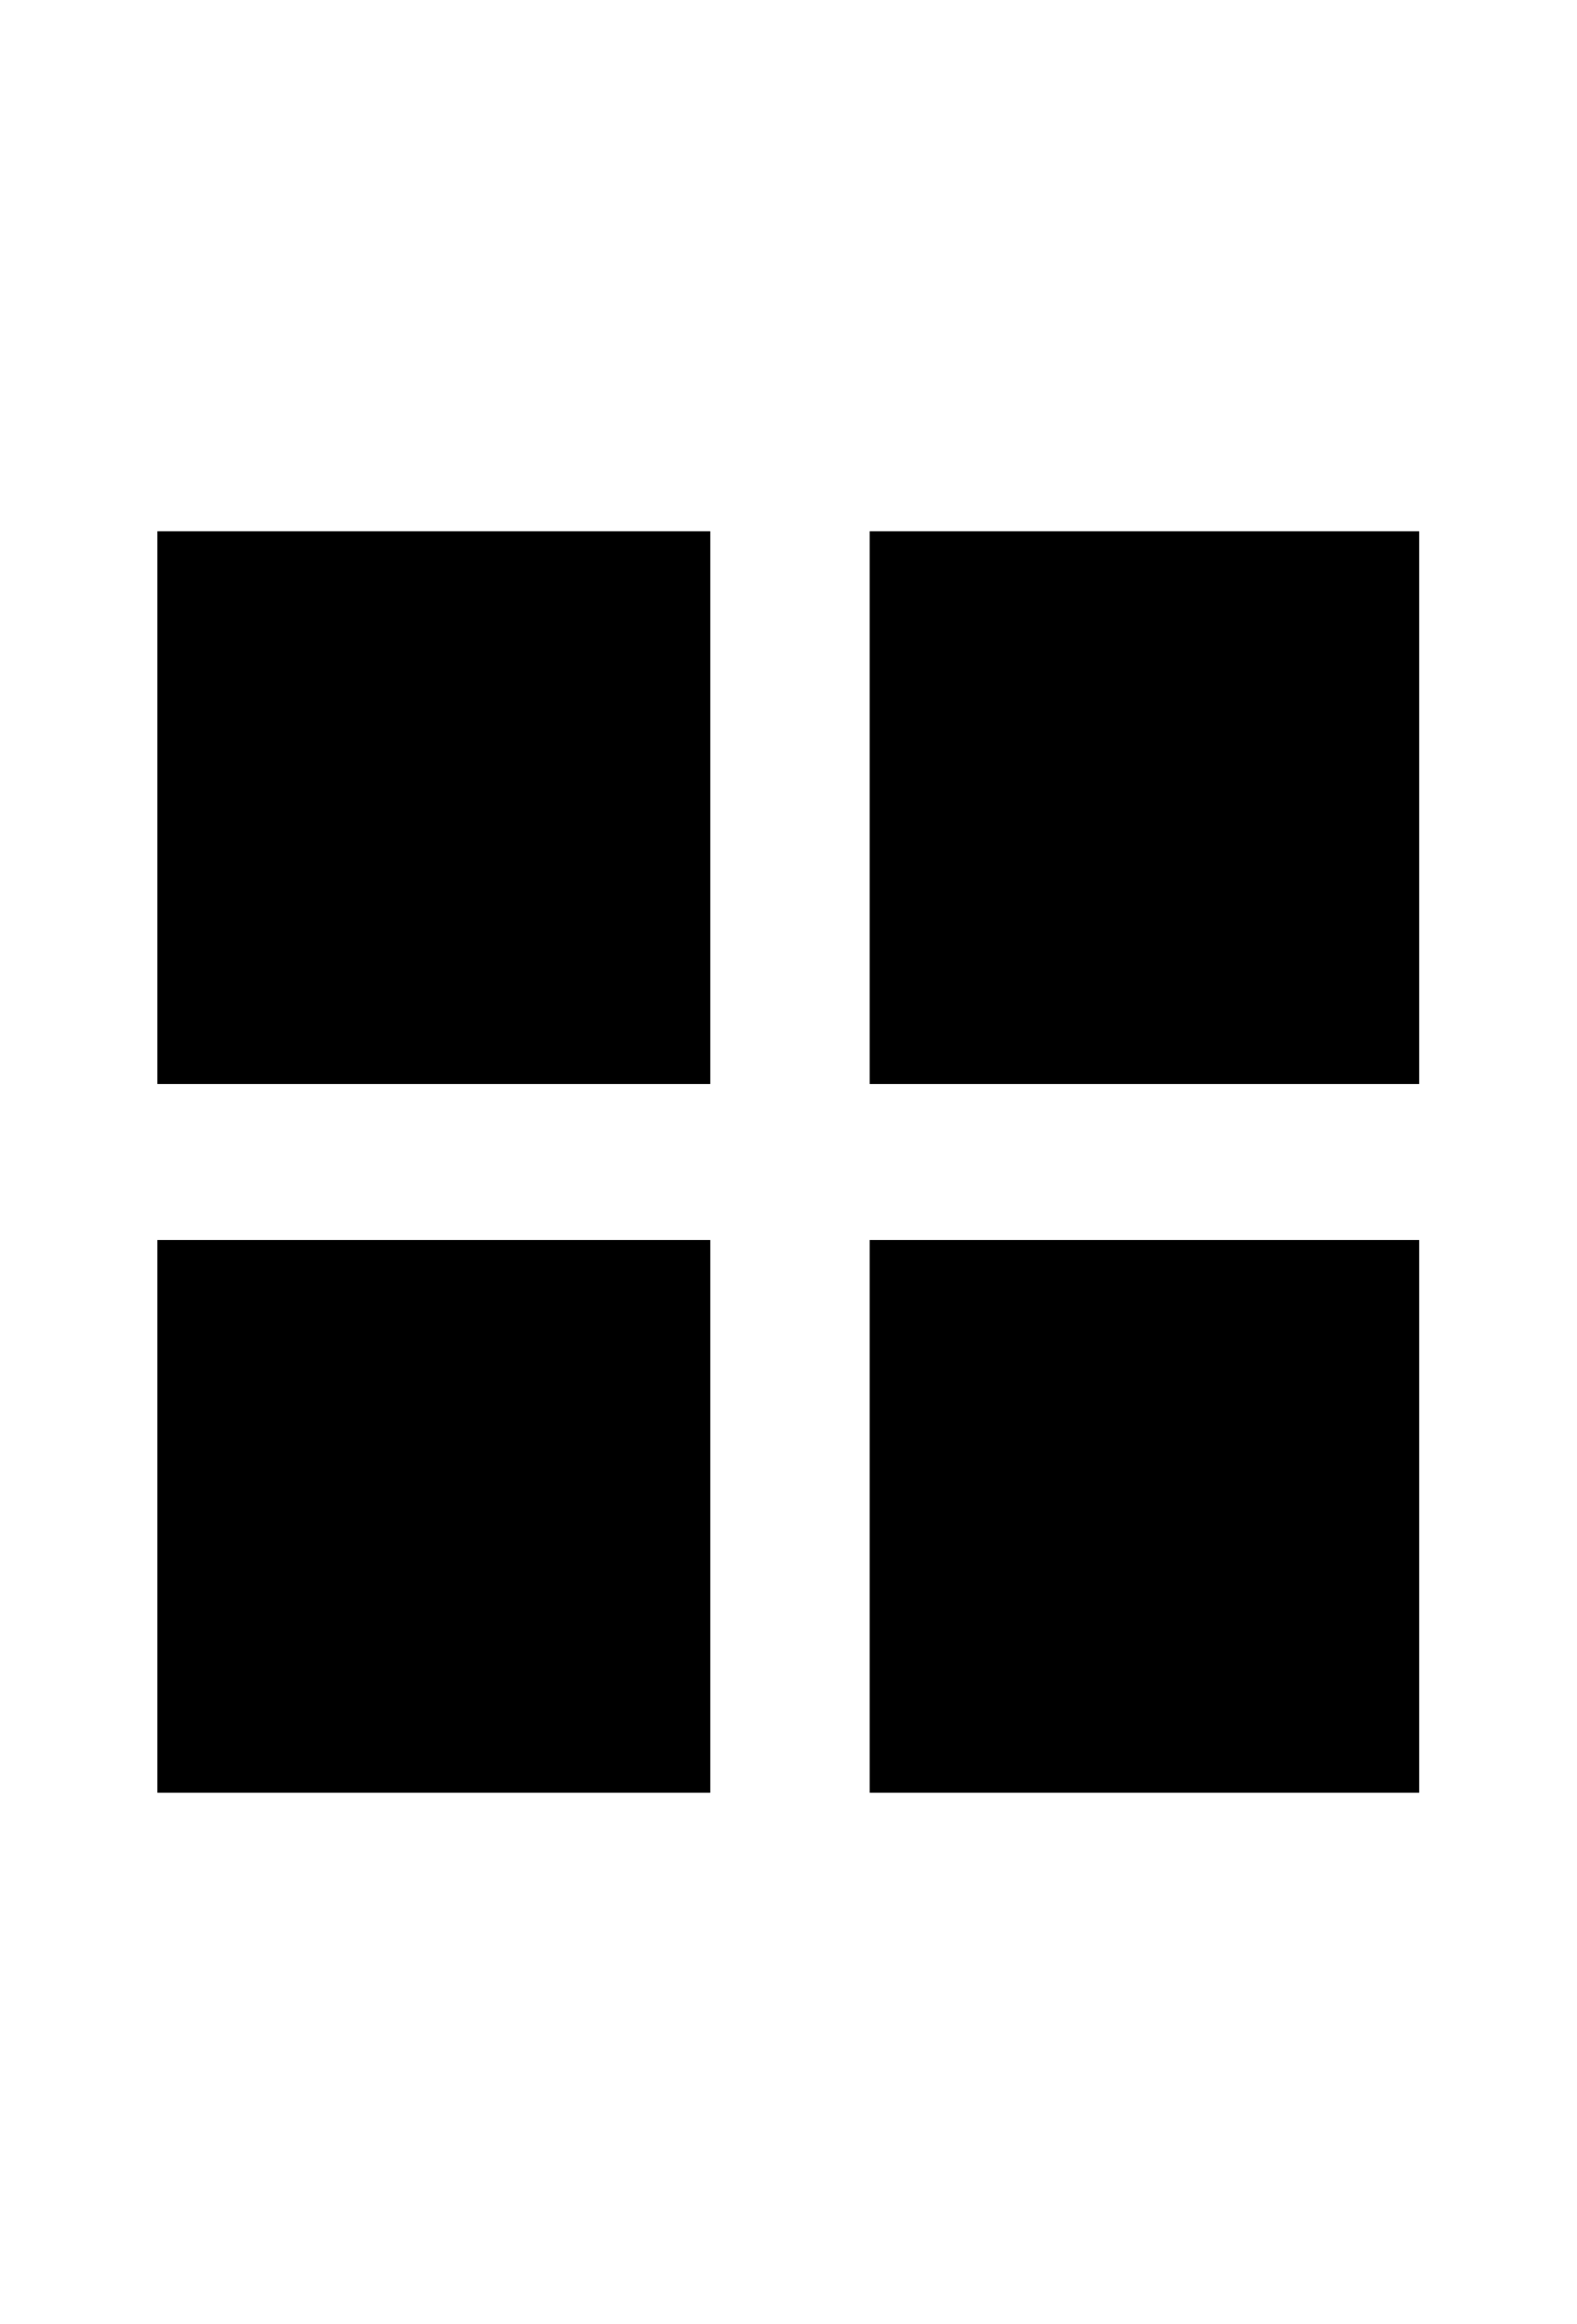
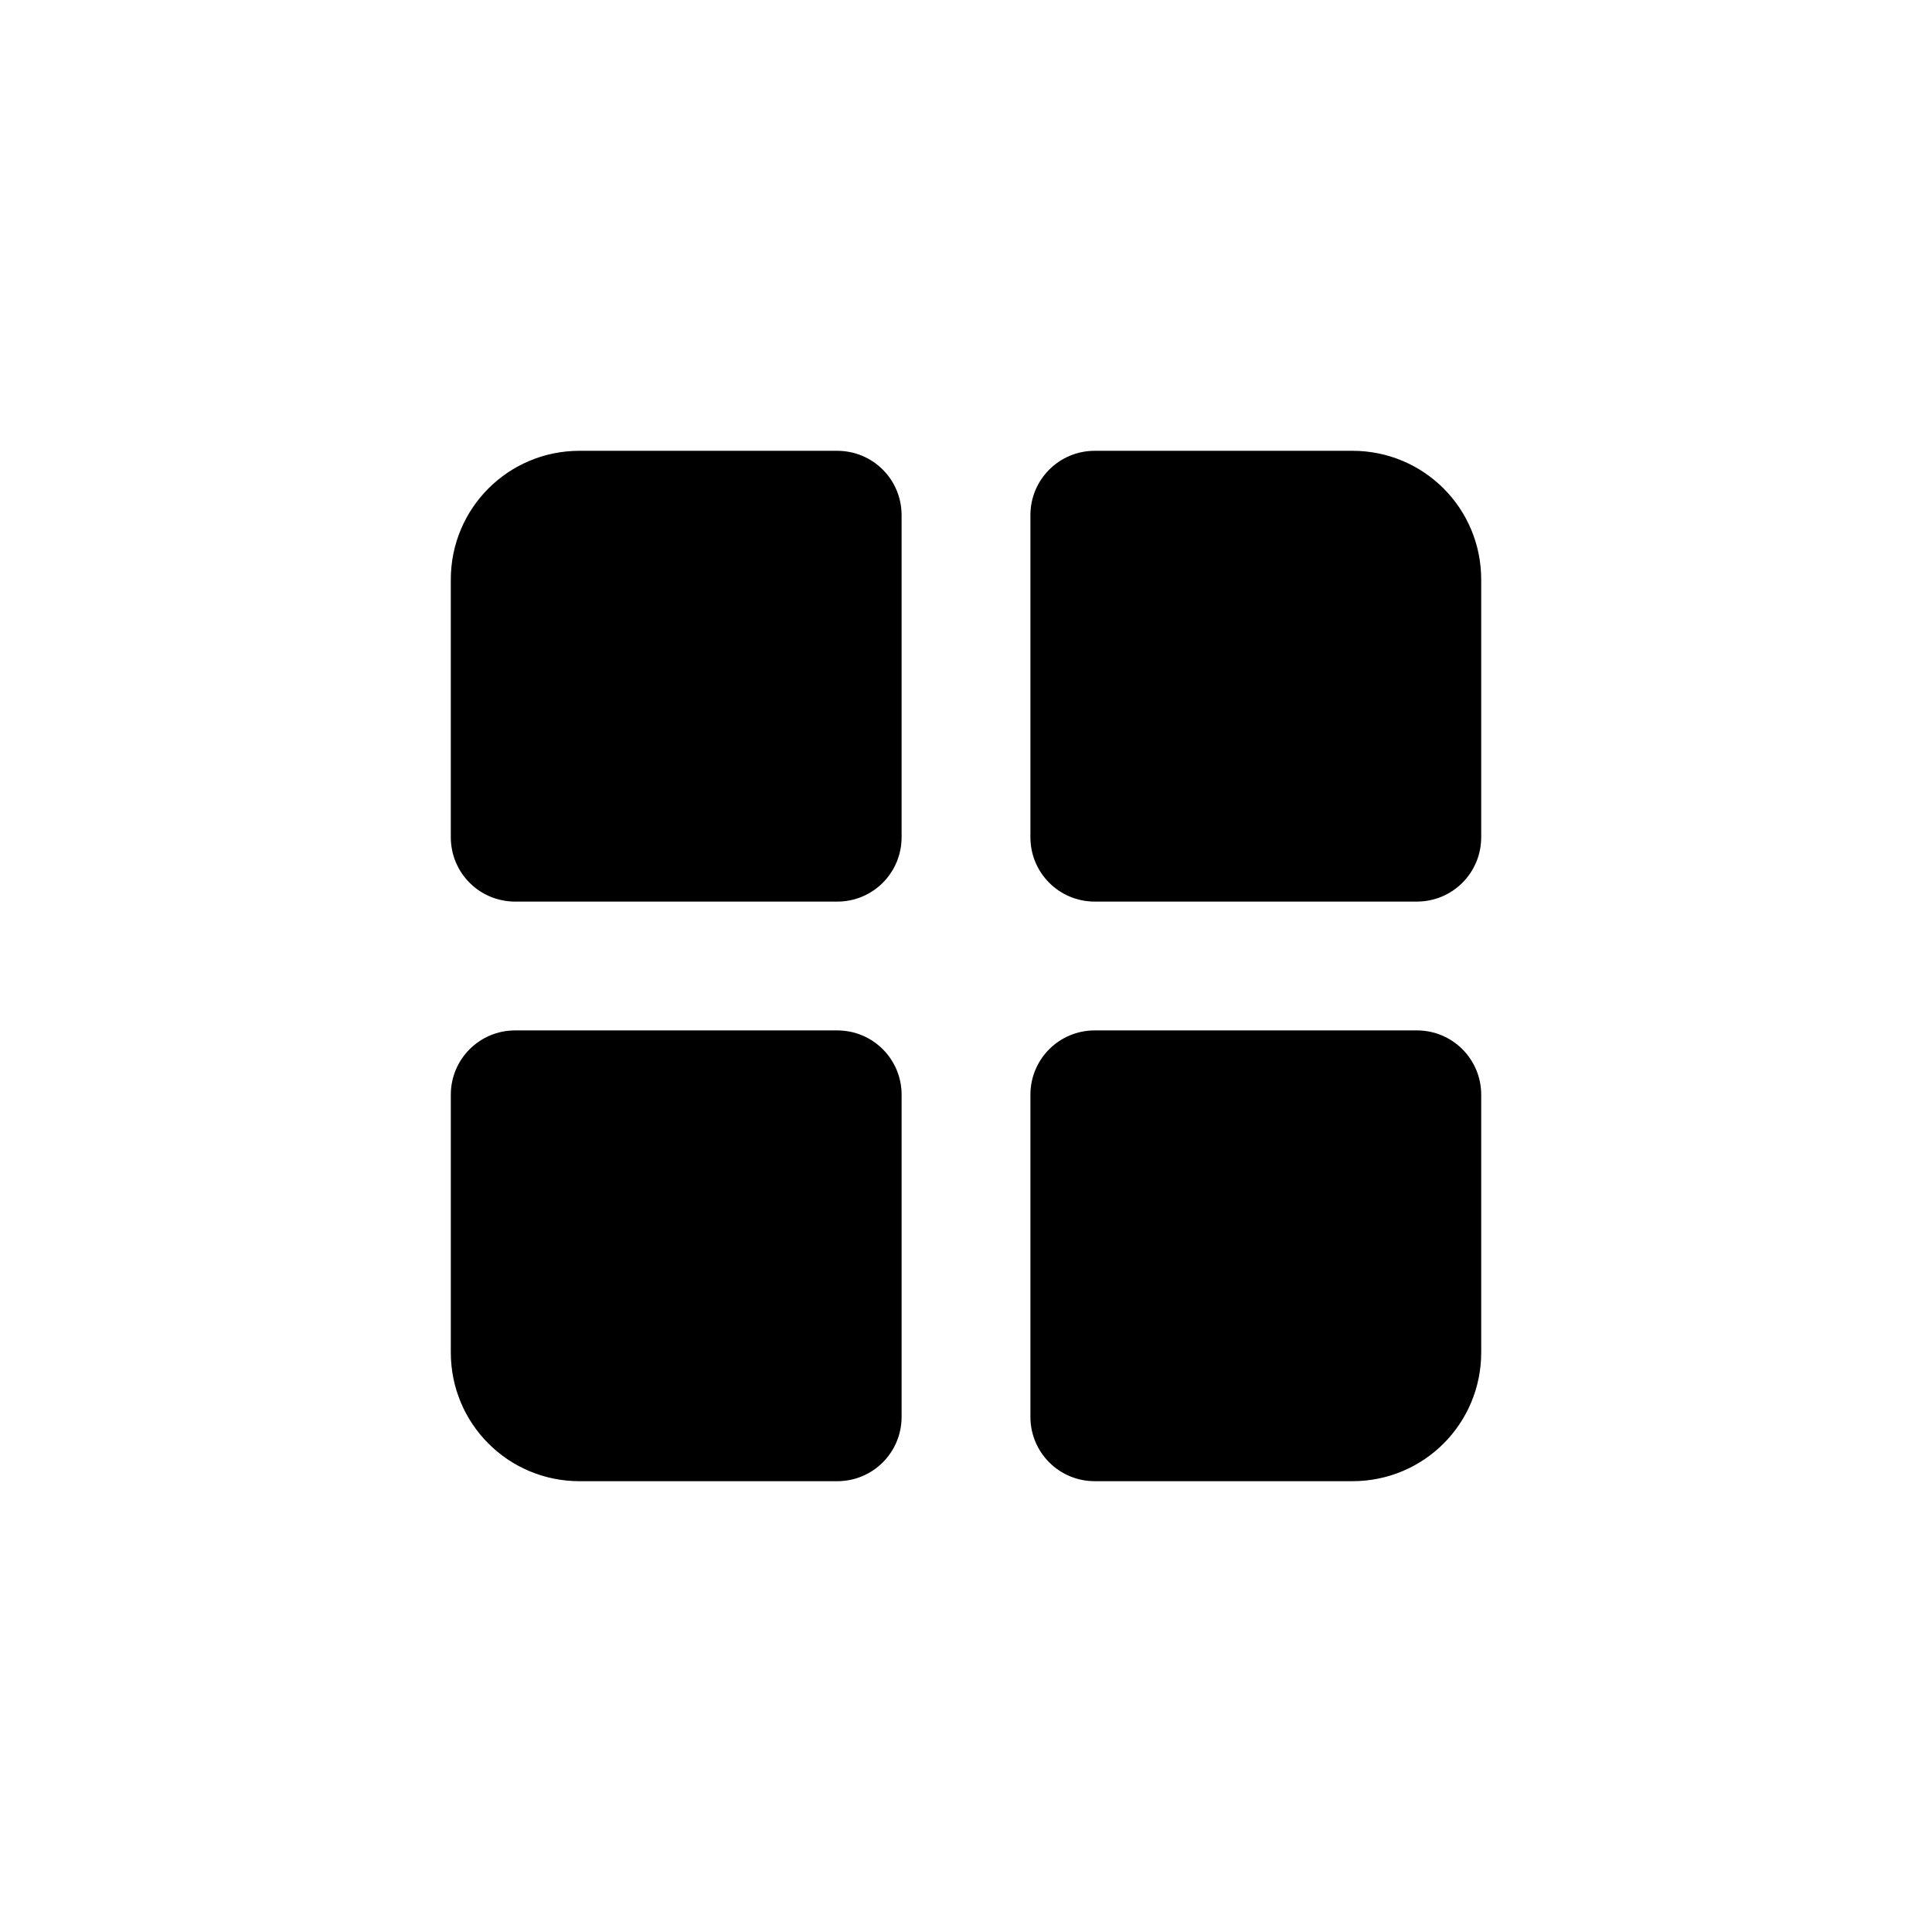
- <svg xmlns="http://www.w3.org/2000/svg" width="680" height="1002.626" viewBox="0 0 179.917 265.278" version="1.1" id="svg1">
+ <svg xmlns="http://www.w3.org/2000/svg" width="1000" height="1000" viewBox="0 0 264.583 264.583" version="1.1" id="svg1">
  <defs id="defs1" />
  <g id="layer1" transform="translate(-124.6188,-95.51458)">
-     <path id="path48" style="stroke-width:0.387" d="m 142.579,156.156 v 63.095 h 63.094 v -63.095 z m 81.288,0 v 63.095 h 62.707 v -63.095 z m -81.288,80.901 v 63.094 h 0.387 62.707 v -62.707 -0.387 z m 81.288,0 v 63.094 h 62.707 v -62.707 -0.387 z" />
+     <path id="rect13594" style="stroke-width:0;stroke-linecap:round;stroke-linejoin:round" d="m 203.994,157.251 c -9.772,0 -17.639,7.867 -17.639,17.639 v 35.278 c 0,4.886 3.933,8.819 8.819,8.819 h 44.097 c 4.886,0 8.819,-3.933 8.819,-8.819 v -44.097 c 0,-4.886 -3.933,-8.819 -8.819,-8.819 z m 70.556,0 c -4.886,0 -8.819,3.933 -8.819,8.819 v 44.097 c 0,4.886 3.933,8.819 8.819,8.819 h 44.097 c 4.886,0 8.819,-3.933 8.819,-8.819 v -35.278 c 0,-9.772 -7.867,-17.639 -17.639,-17.639 z m -79.375,79.375 c -4.886,0 -8.819,3.933 -8.819,8.819 v 35.278 c 0,9.772 7.867,17.639 17.639,17.639 h 35.278 c 4.886,0 8.819,-3.933 8.819,-8.819 v -44.097 c 0,-4.886 -3.933,-8.819 -8.819,-8.819 z m 79.375,0 c -4.886,0 -8.819,3.933 -8.819,8.819 v 44.097 c 0,4.886 3.933,8.819 8.819,8.819 h 35.278 c 9.772,0 17.639,-7.867 17.639,-17.639 v -35.278 c 0,-4.886 -3.933,-8.819 -8.819,-8.819 z" />
  </g>
</svg>
